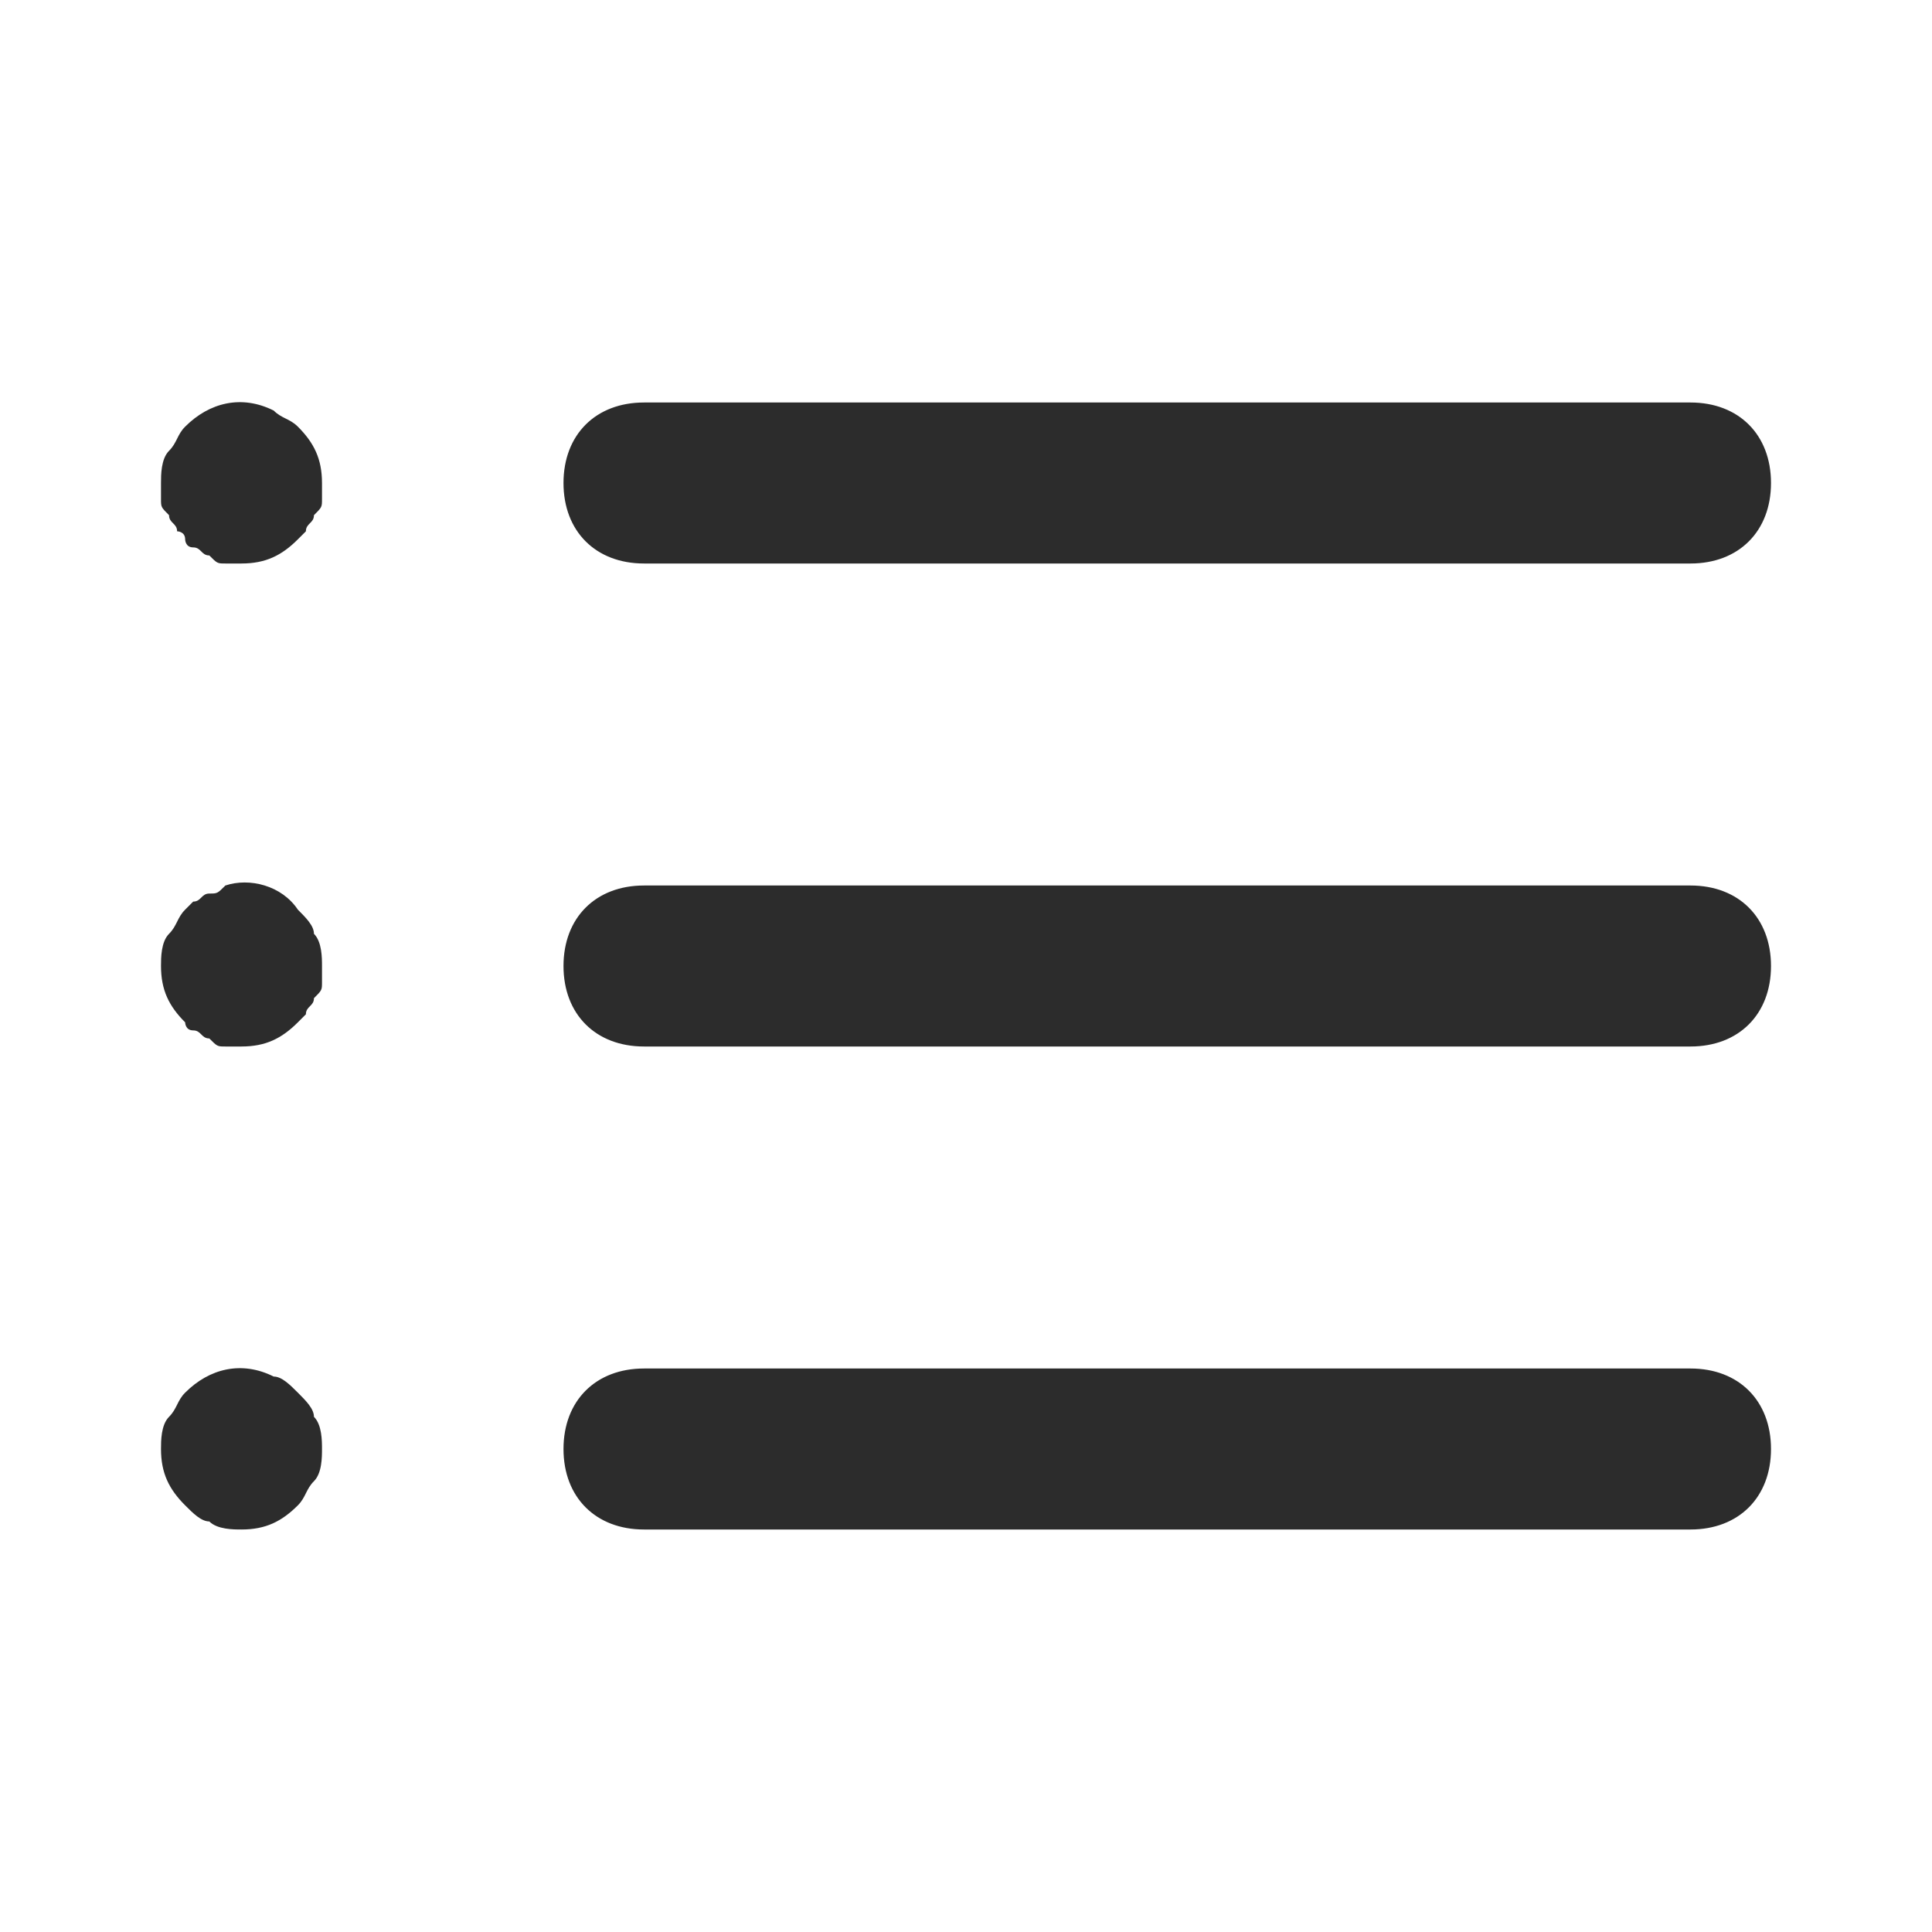
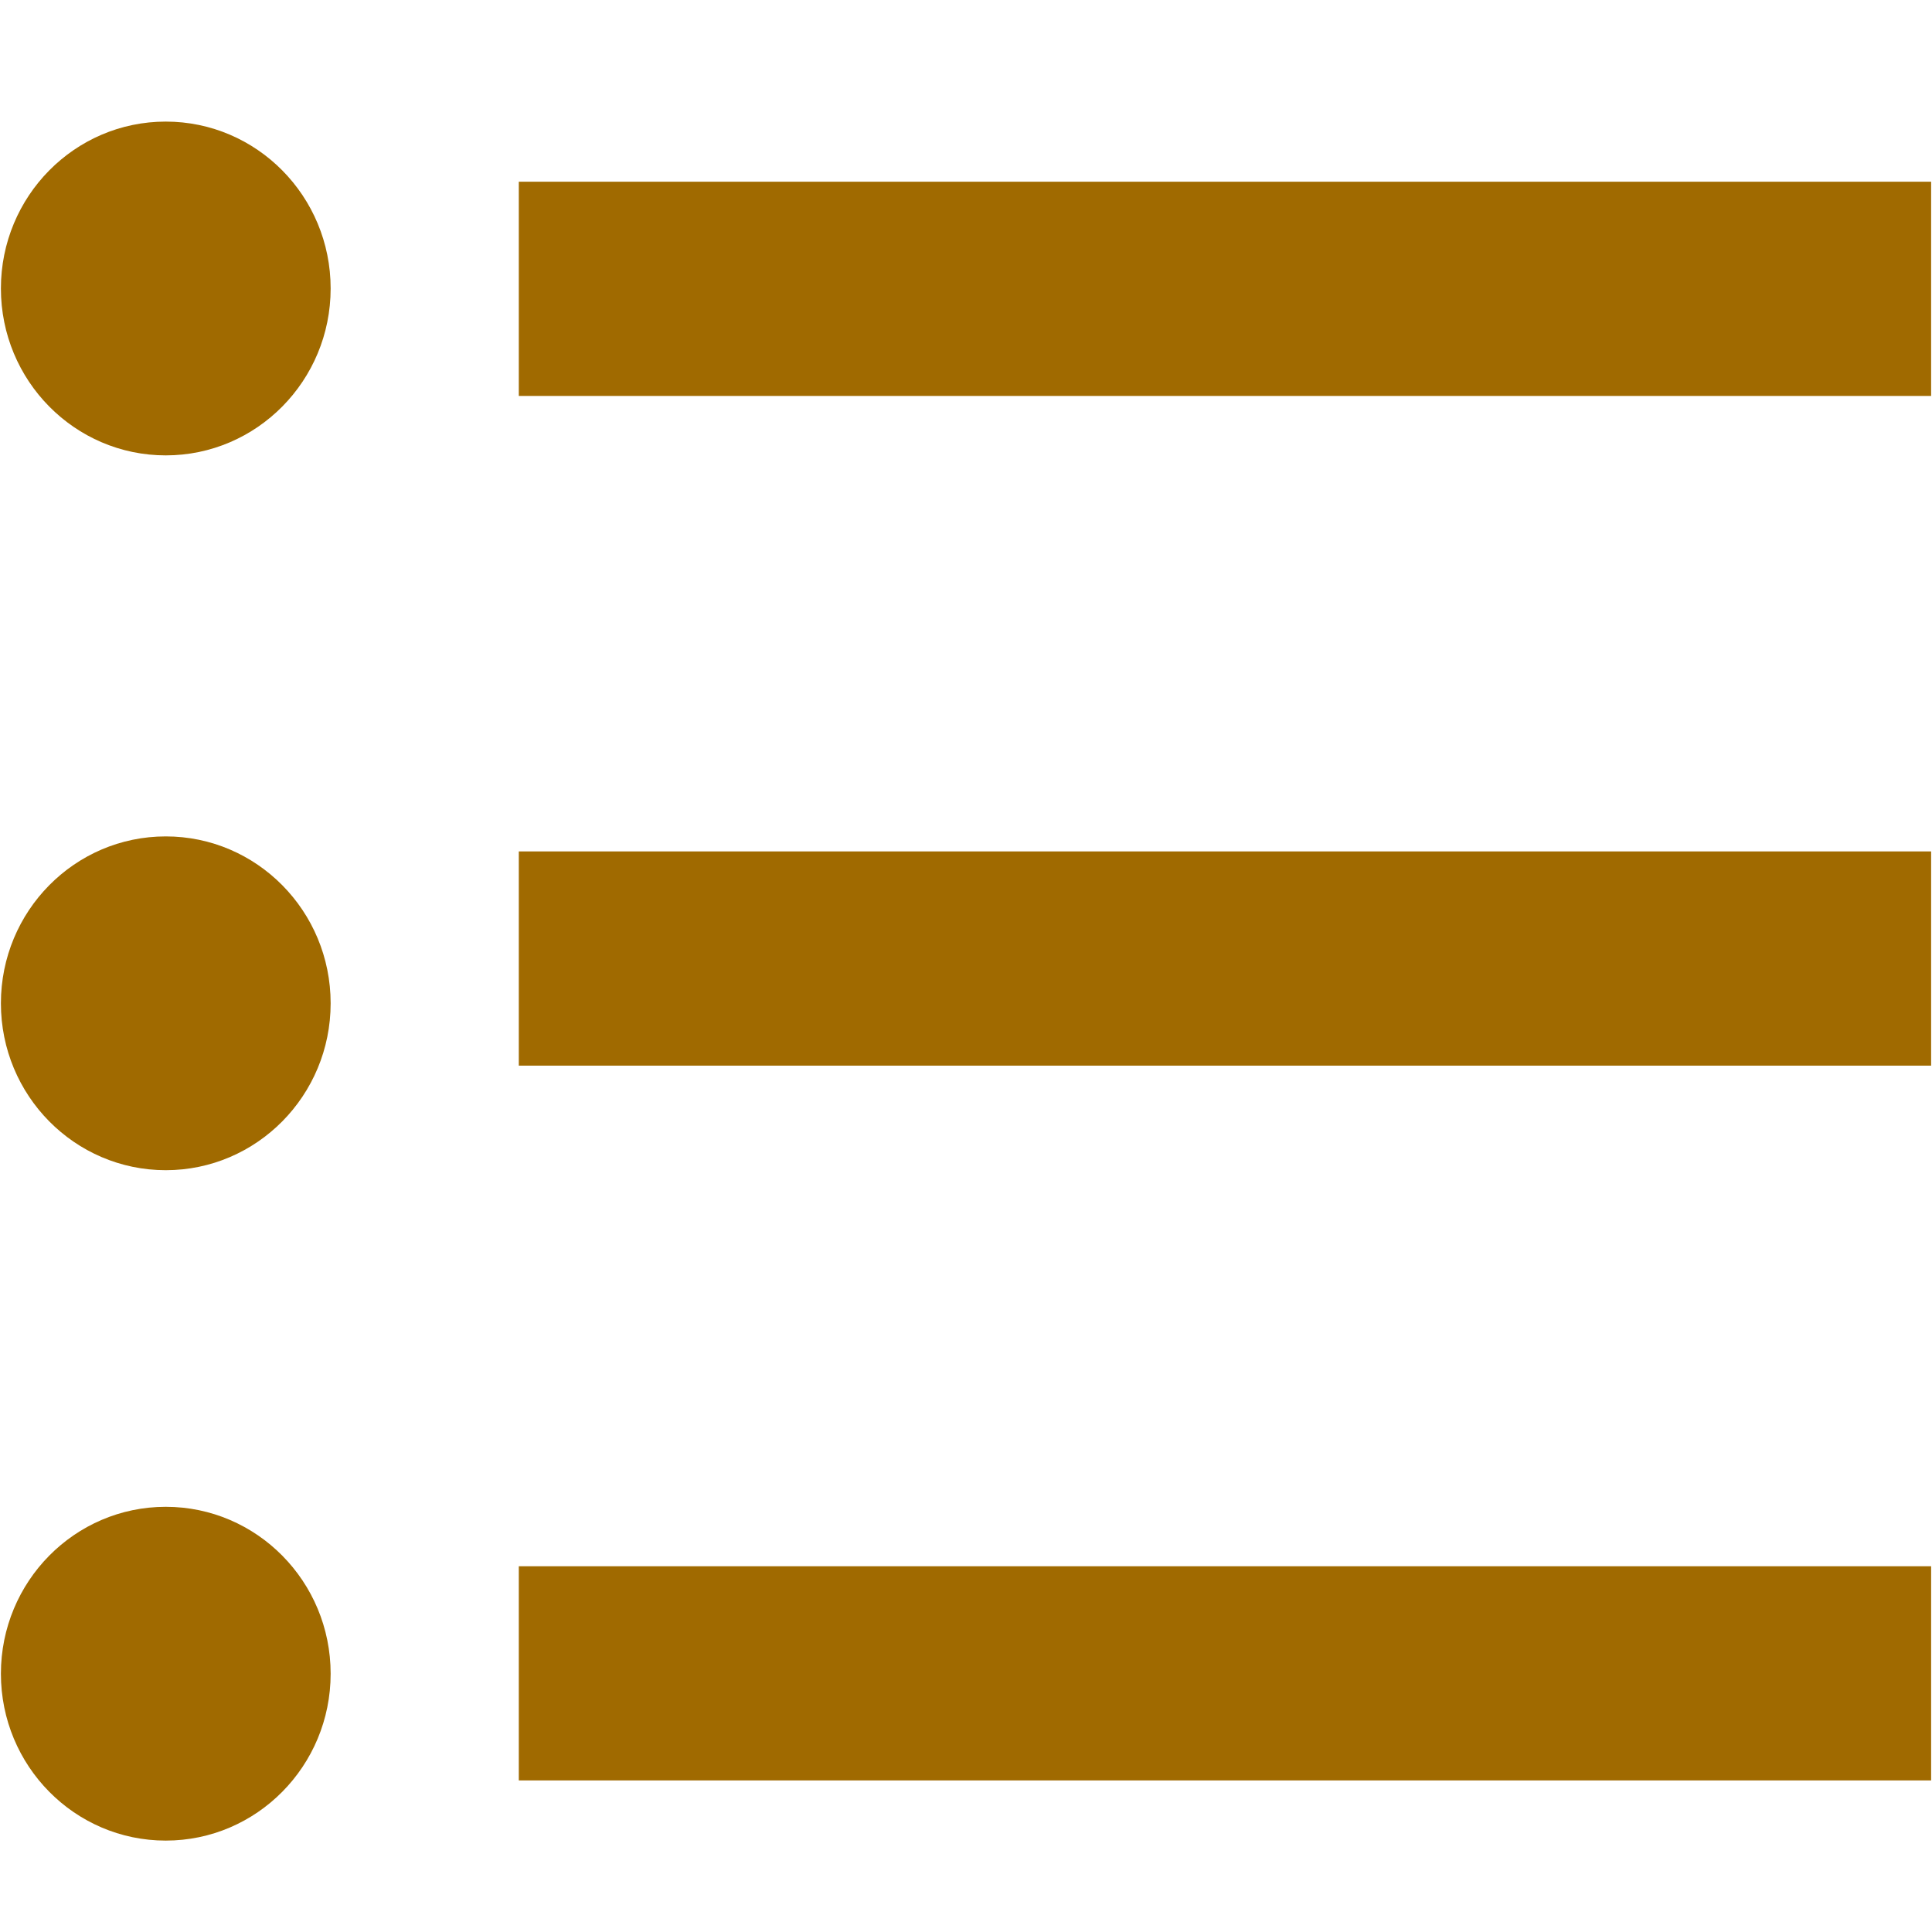
- <svg xmlns="http://www.w3.org/2000/svg" t="1603524300024" class="icon" viewBox="0 0 1024 1024" version="1.1" p-id="2751" width="200" height="200">
-   <defs>
-     <style type="text/css" />
-   </defs>
-   <path d="M896 298.667H341.333c-25.6 0-42.667-17.067-42.667-42.667s17.067-42.667 42.667-42.667h554.667c25.6 0 42.667 17.067 42.667 42.667s-17.067 42.667-42.667 42.667zM896 554.667H341.333c-25.6 0-42.667-17.067-42.667-42.667s17.067-42.667 42.667-42.667h554.667c25.6 0 42.667 17.067 42.667 42.667s-17.067 42.667-42.667 42.667zM896 810.667H341.333c-25.6 0-42.667-17.067-42.667-42.667s17.067-42.667 42.667-42.667h554.667c25.6 0 42.667 17.067 42.667 42.667s-17.067 42.667-42.667 42.667zM128 298.667h-8.533c-4.267 0-4.267 0-8.533-4.267-4.267 0-4.267-4.267-8.533-4.267s-4.267-4.267-4.267-4.267c0-4.267-4.267-4.267-4.267-4.267 0-4.267-4.267-4.267-4.267-8.533-4.267-4.267-4.267-4.267-4.267-8.533V256c0-4.267 0-12.8 4.267-17.067 4.267-4.267 4.267-8.533 8.533-12.8 12.8-12.8 29.867-17.067 46.933-8.533 4.267 4.267 8.533 4.267 12.8 8.533 8.533 8.533 12.8 17.067 12.8 29.867v8.533c0 4.267 0 4.267-4.267 8.533 0 4.267-4.267 4.267-4.267 8.533l-4.267 4.267c-8.533 8.533-17.067 12.8-29.867 12.8zM128 554.667h-8.533c-4.267 0-4.267 0-8.533-4.267-4.267 0-4.267-4.267-8.533-4.267s-4.267-4.267-4.267-4.267c-8.533-8.533-12.8-17.067-12.8-29.867 0-4.267 0-12.8 4.267-17.067 4.267-4.267 4.267-8.533 8.533-12.8l4.267-4.267c4.267 0 4.267-4.267 8.533-4.267s4.267 0 8.533-4.267c12.8-4.267 29.867 0 38.4 12.8 4.267 4.267 8.533 8.533 8.533 12.8 4.267 4.267 4.267 12.8 4.267 17.067v8.533c0 4.267 0 4.267-4.267 8.533 0 4.267-4.267 4.267-4.267 8.533l-4.267 4.267c-8.533 8.533-17.067 12.8-29.867 12.8zM128 810.667c-4.267 0-12.8 0-17.067-4.267-4.267 0-8.533-4.267-12.8-8.533-8.533-8.533-12.8-17.067-12.8-29.867 0-4.267 0-12.8 4.267-17.067 4.267-4.267 4.267-8.533 8.533-12.8 12.8-12.8 29.867-17.067 46.933-8.533 4.267 0 8.533 4.267 12.8 8.533 4.267 4.267 8.533 8.533 8.533 12.8 4.267 4.267 4.267 12.8 4.267 17.067s0 12.8-4.267 17.067c-4.267 4.267-4.267 8.533-8.533 12.8-8.533 8.533-17.067 12.8-29.867 12.8z" p-id="2752" fill="#2c2c2c" />
+ <svg xmlns="http://www.w3.org/2000/svg" t="1608030822388" class="icon" viewBox="0 0 1024 1024" version="1.1" p-id="6640" width="200" height="200">
+   <path d="M274.976 96.32h748.56v113.52H274.976V96.336z m0 354.96h748.56V564.8H274.976v-113.52z m0 378.88h748.56v113.504H274.976v-113.504zM0.48 152.896c0-48.848 39.12-88.448 87.376-88.448 48.256 0 87.392 39.6 87.392 88.448 0 48.848-39.136 88.464-87.392 88.464-48.256 0-87.376-39.616-87.376-88.464z m0 378.88c0-48.864 39.12-88.464 87.376-88.464 48.256 0 87.392 39.6 87.392 88.464 0 48.848-39.136 88.448-87.392 88.448-48.256 0-87.376-39.6-87.376-88.448z m0 355.328c0-48.848 39.12-88.464 87.376-88.464 48.256 0 87.392 39.616 87.392 88.464s-39.136 88.448-87.392 88.448c-48.256 0-87.376-39.6-87.376-88.448z" p-id="6641" fill="#a06a00" />
</svg>
